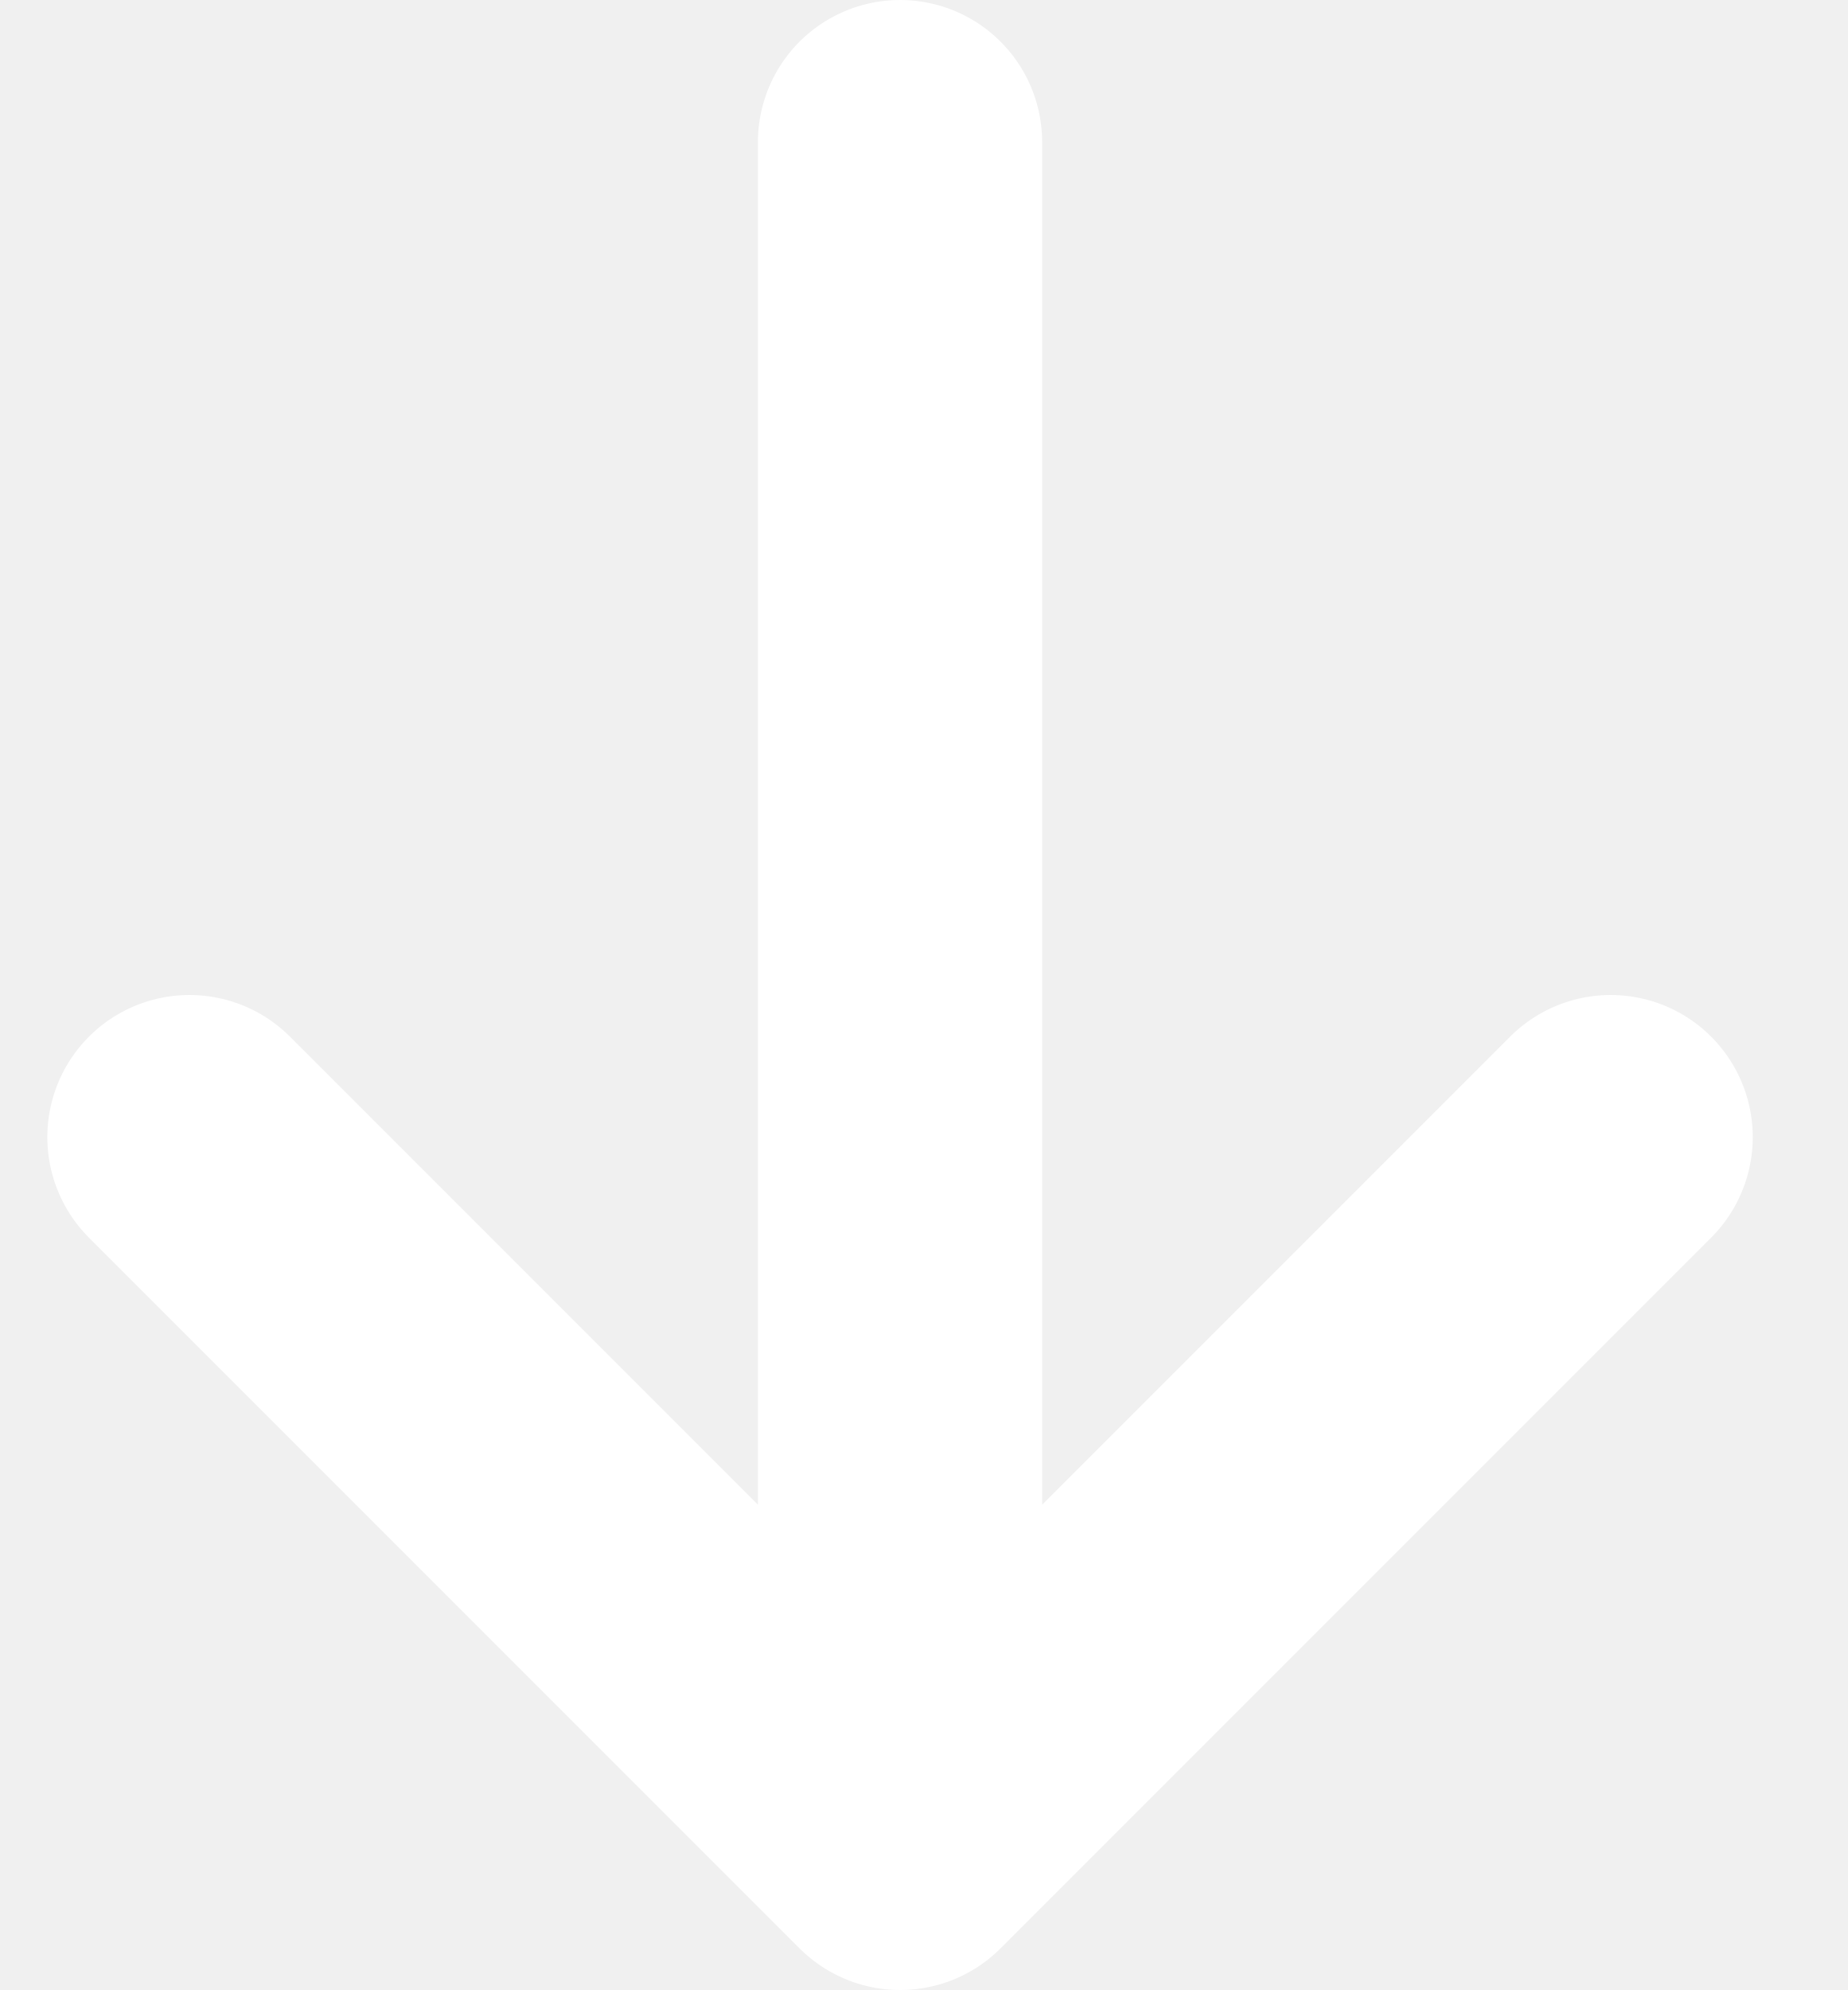
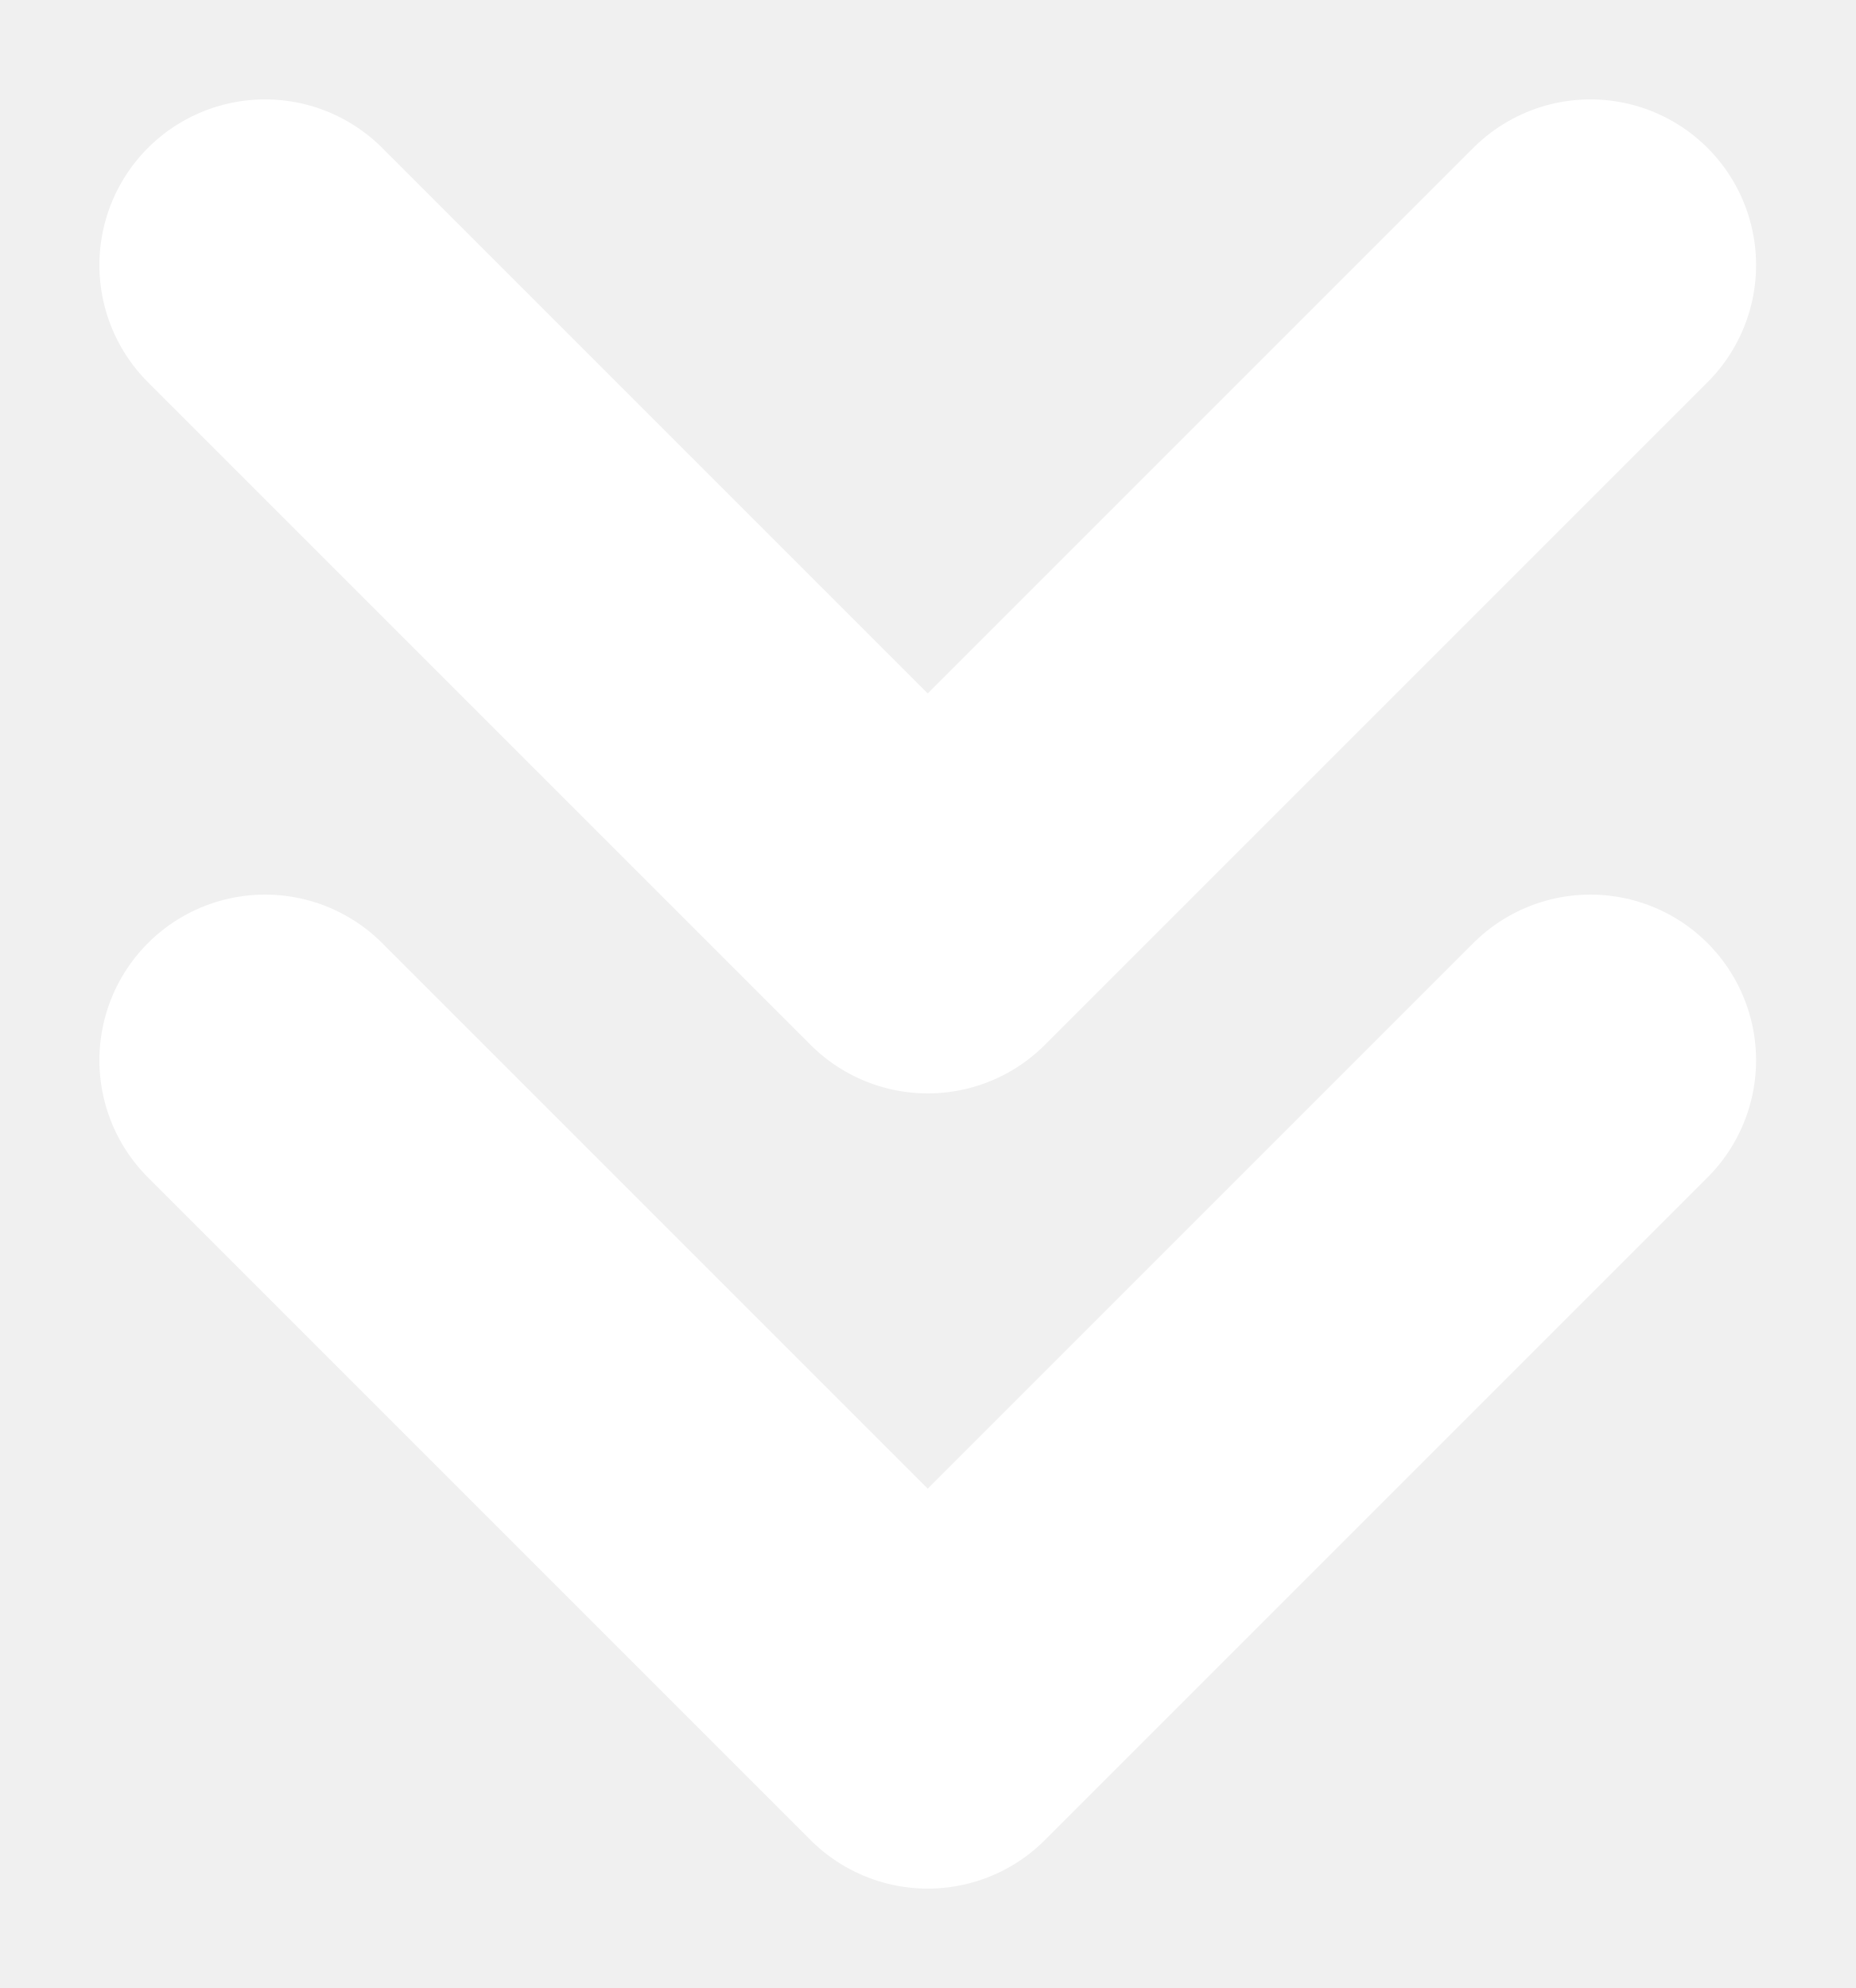
- <svg xmlns="http://www.w3.org/2000/svg" width="13" height="14" viewBox="0 0 13 14" fill="none">
-   <path d="M6.333 1V13M6.333 13L1.333 8M6.333 13L11.333 8" stroke="white" stroke-width="2" stroke-linecap="round" stroke-linejoin="round" />
+ <svg xmlns="http://www.w3.org/2000/svg" width="14" height="15" viewBox="0 0 14 15" fill="none">
+   <path d="M12 8L7 13L2 8" stroke="white" stroke-width="2.5" stroke-linecap="round" stroke-linejoin="round" />
+   <path d="M12 2L7 7L2 2" stroke="white" stroke-width="2.5" stroke-linecap="round" stroke-linejoin="round" />
</svg>
